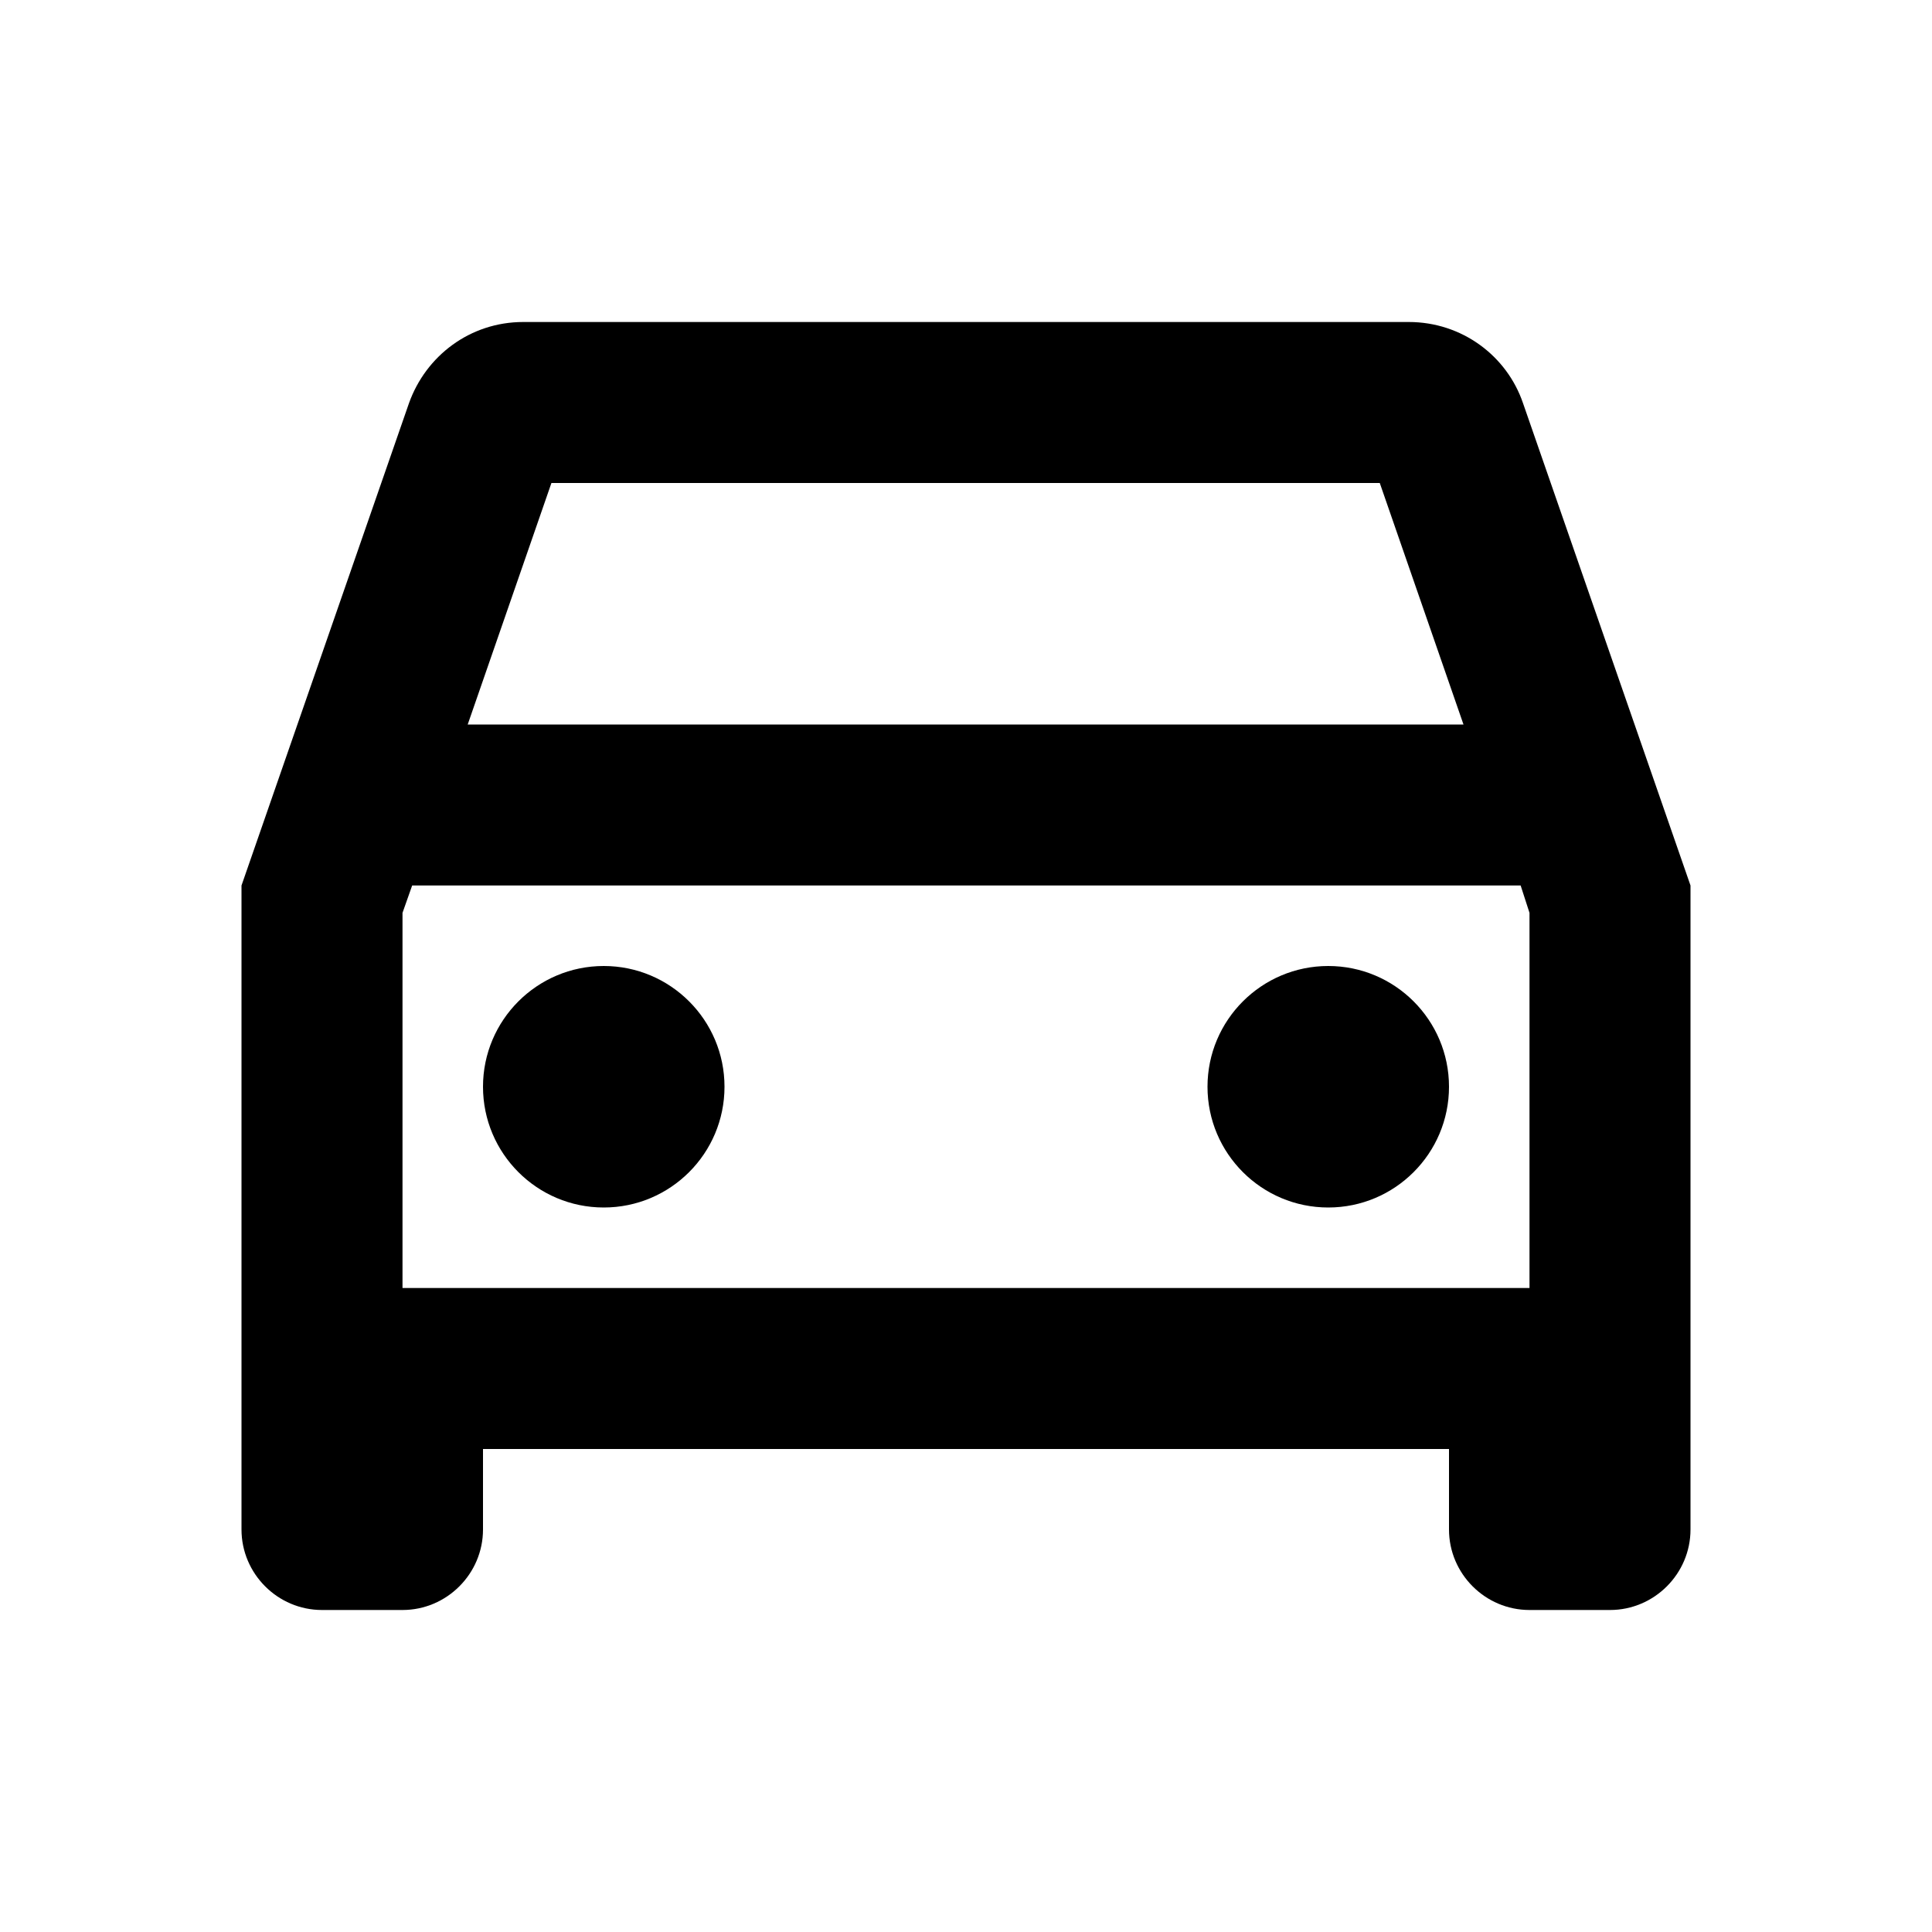
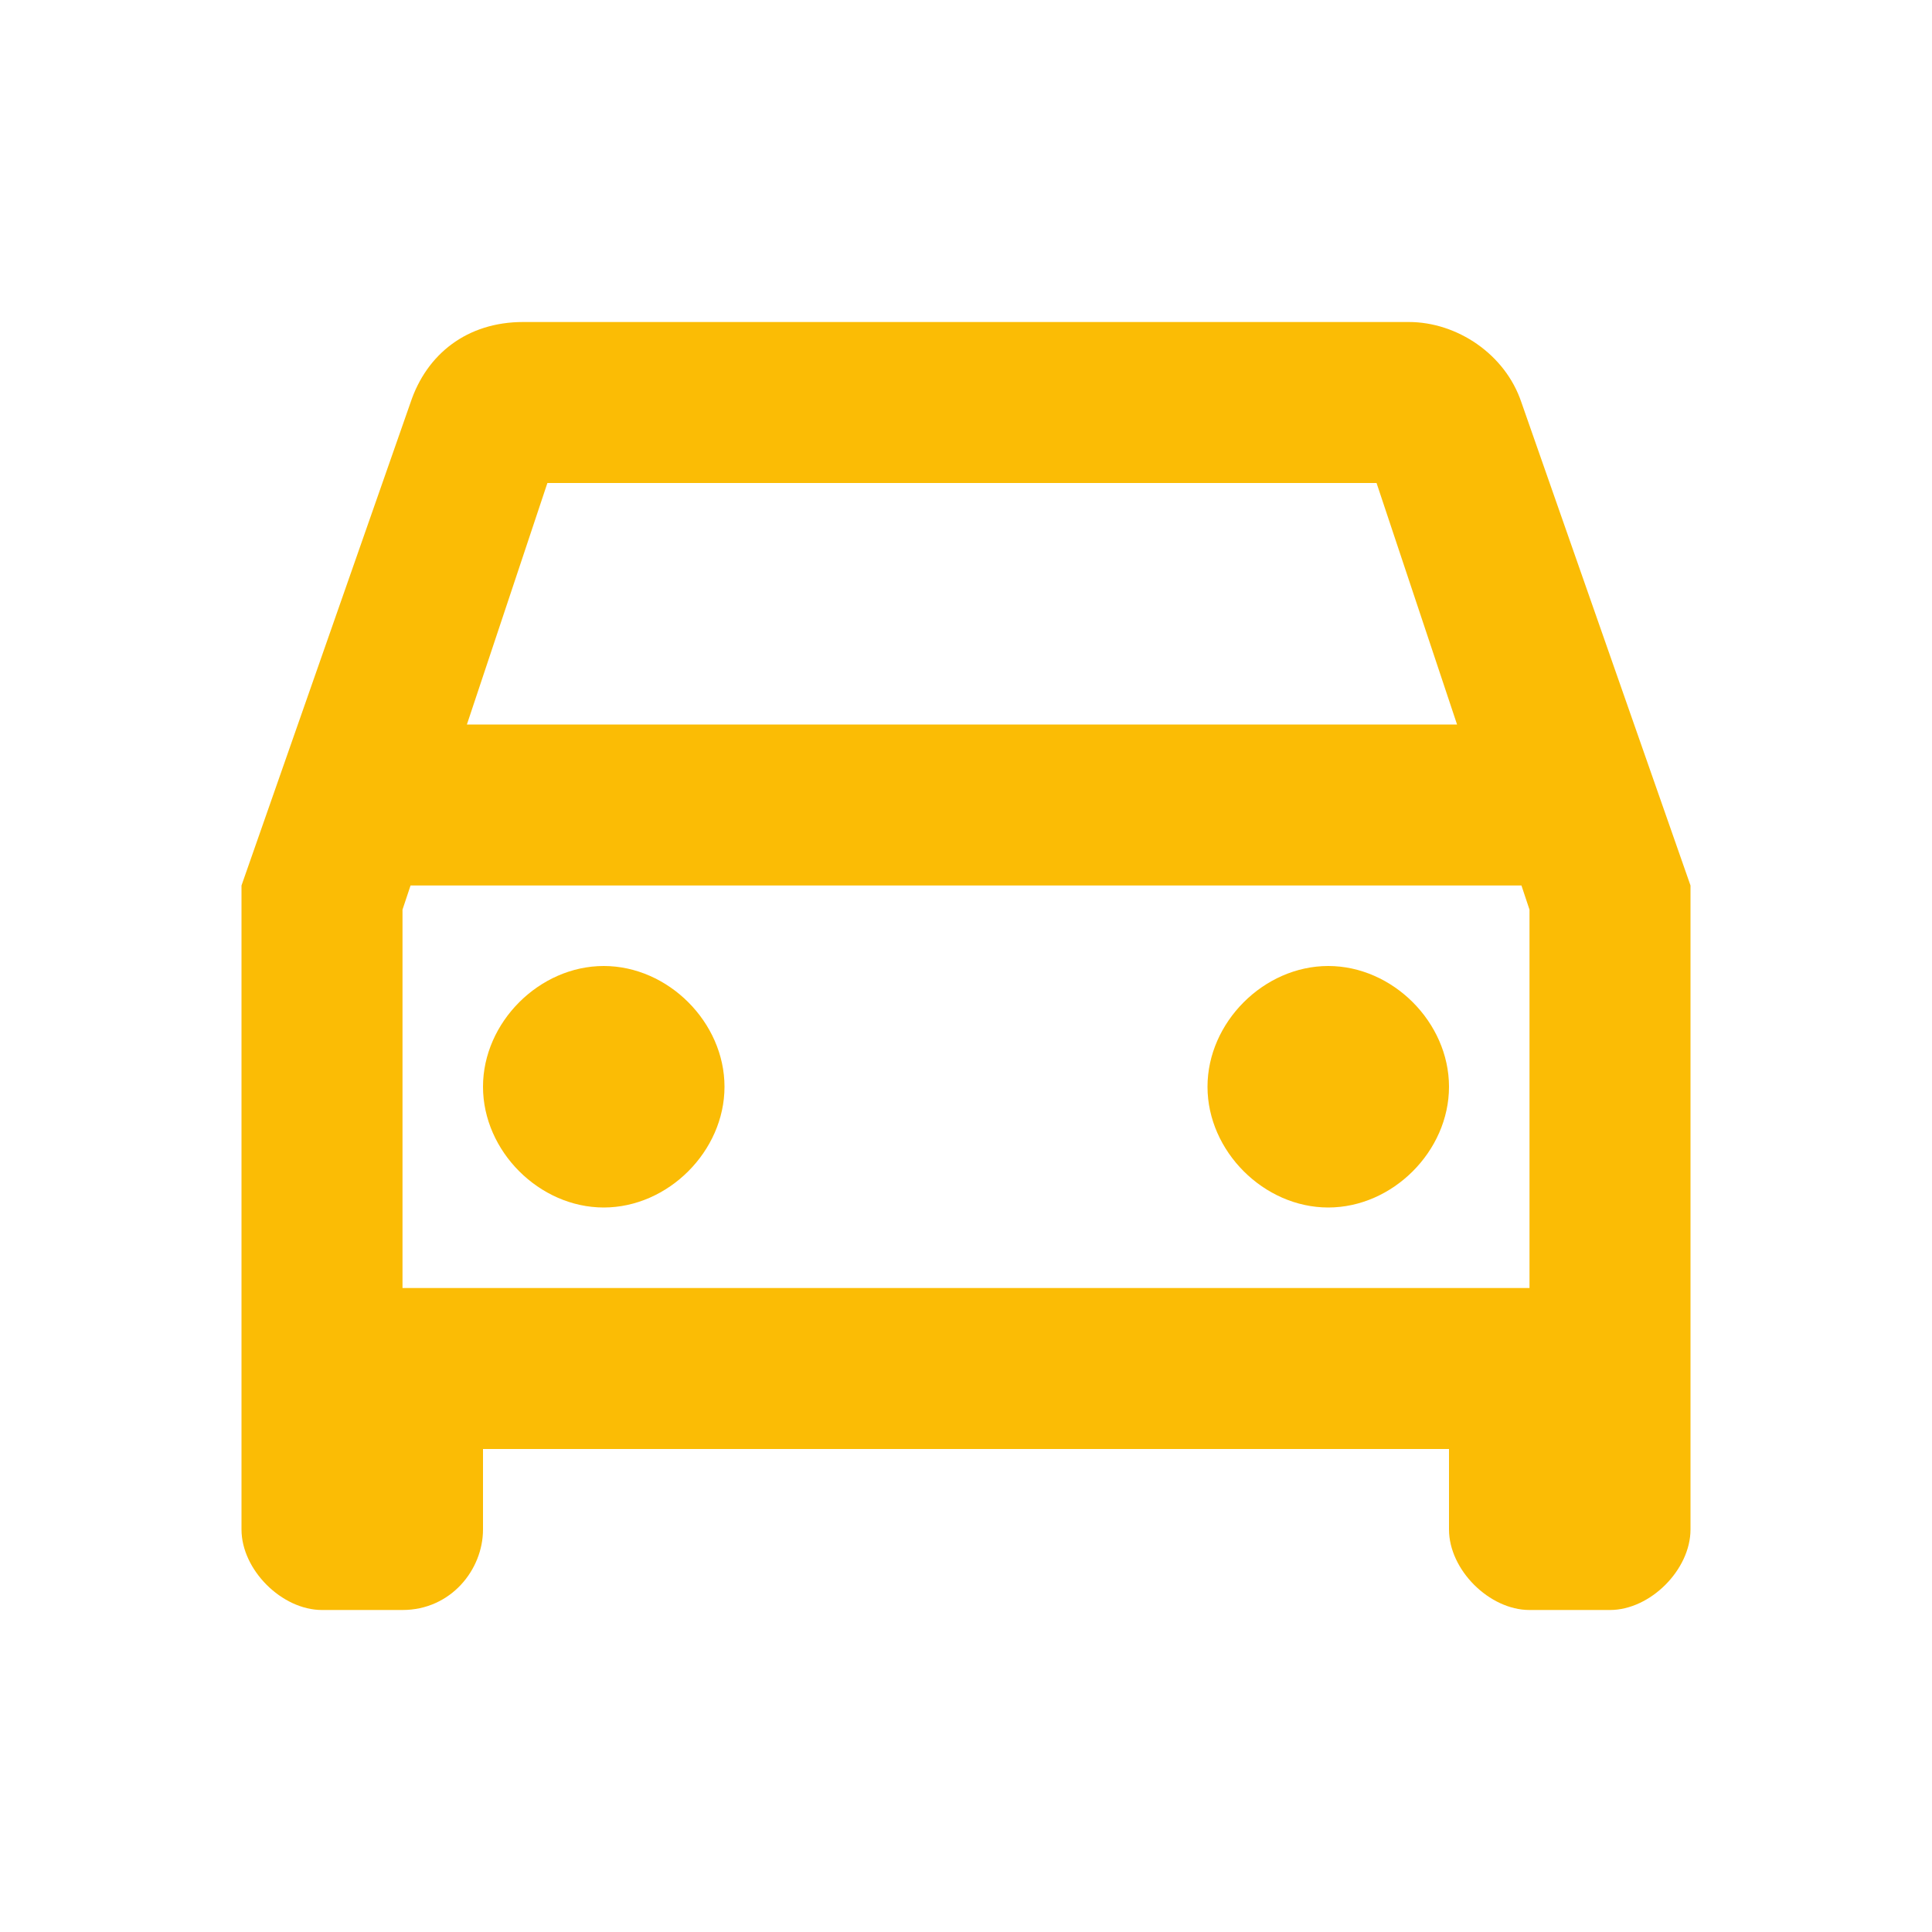
- <svg xmlns="http://www.w3.org/2000/svg" width="24" height="24" viewBox="0 0 24 24" fill="none">
-   <path d="M18.92 5.01C18.72 4.42 18.16 4 17.5 4H6.5C5.84 4 5.29 4.42 5.08 5.01L3 11V19C3 19.55 3.45 20 4 20H5C5.55 20 6 19.55 6 19V18H18V19C18 19.55 18.45 20 19 20H20C20.55 20 21 19.55 21 19V11L18.92 5.01ZM6.85 6H17.14L18.18 9H5.81L6.85 6ZM19 16H5V11.34L5.12 11H18.89L19 11.34V16Z" fill="black" />
-   <path d="M7.5 15C8.328 15 9 14.328 9 13.5C9 12.672 8.328 12 7.5 12C6.672 12 6 12.672 6 13.5C6 14.328 6.672 15 7.5 15Z" fill="black" />
-   <path d="M16.5 15C17.328 15 18 14.328 18 13.5C18 12.672 17.328 12 16.5 12C15.672 12 15 12.672 15 13.5C15 14.328 15.672 15 16.5 15Z" fill="black" />
+ <svg xmlns="http://www.w3.org/2000/svg" version="1.1" id="Layer_1" x="0px" y="0px" viewBox="0 0 24 24" style="enable-background:new 0 0 24 24;" xml:space="preserve">
+   <style type="text/css">
+ 	.st0{fill:#FBBC05;}
+ </style>
+   <path class="st0" d="M18.9,5c-0.2-0.6-0.8-1-1.4-1h-11C5.8,4,5.3,4.4,5.1,5L3,11v8c0,0.5,0.5,1,1,1h1c0.6,0,1-0.5,1-1v-1h12v1  c0,0.5,0.5,1,1,1h1c0.5,0,1-0.5,1-1v-8L18.9,5z M6.8,6h10.3l1,3H5.8L6.8,6z M19,16H5v-4.7L5.1,11h13.8l0.1,0.3V16z" />
+   <path class="st0" d="M7.5,15C8.3,15,9,14.3,9,13.5S8.3,12,7.5,12S6,12.7,6,13.5S6.7,15,7.5,15z" />
+   <path class="st0" d="M16.5,15c0.8,0,1.5-0.7,1.5-1.5S17.3,12,16.5,12S15,12.7,15,13.5S15.7,15,16.5,15z" />
</svg>
